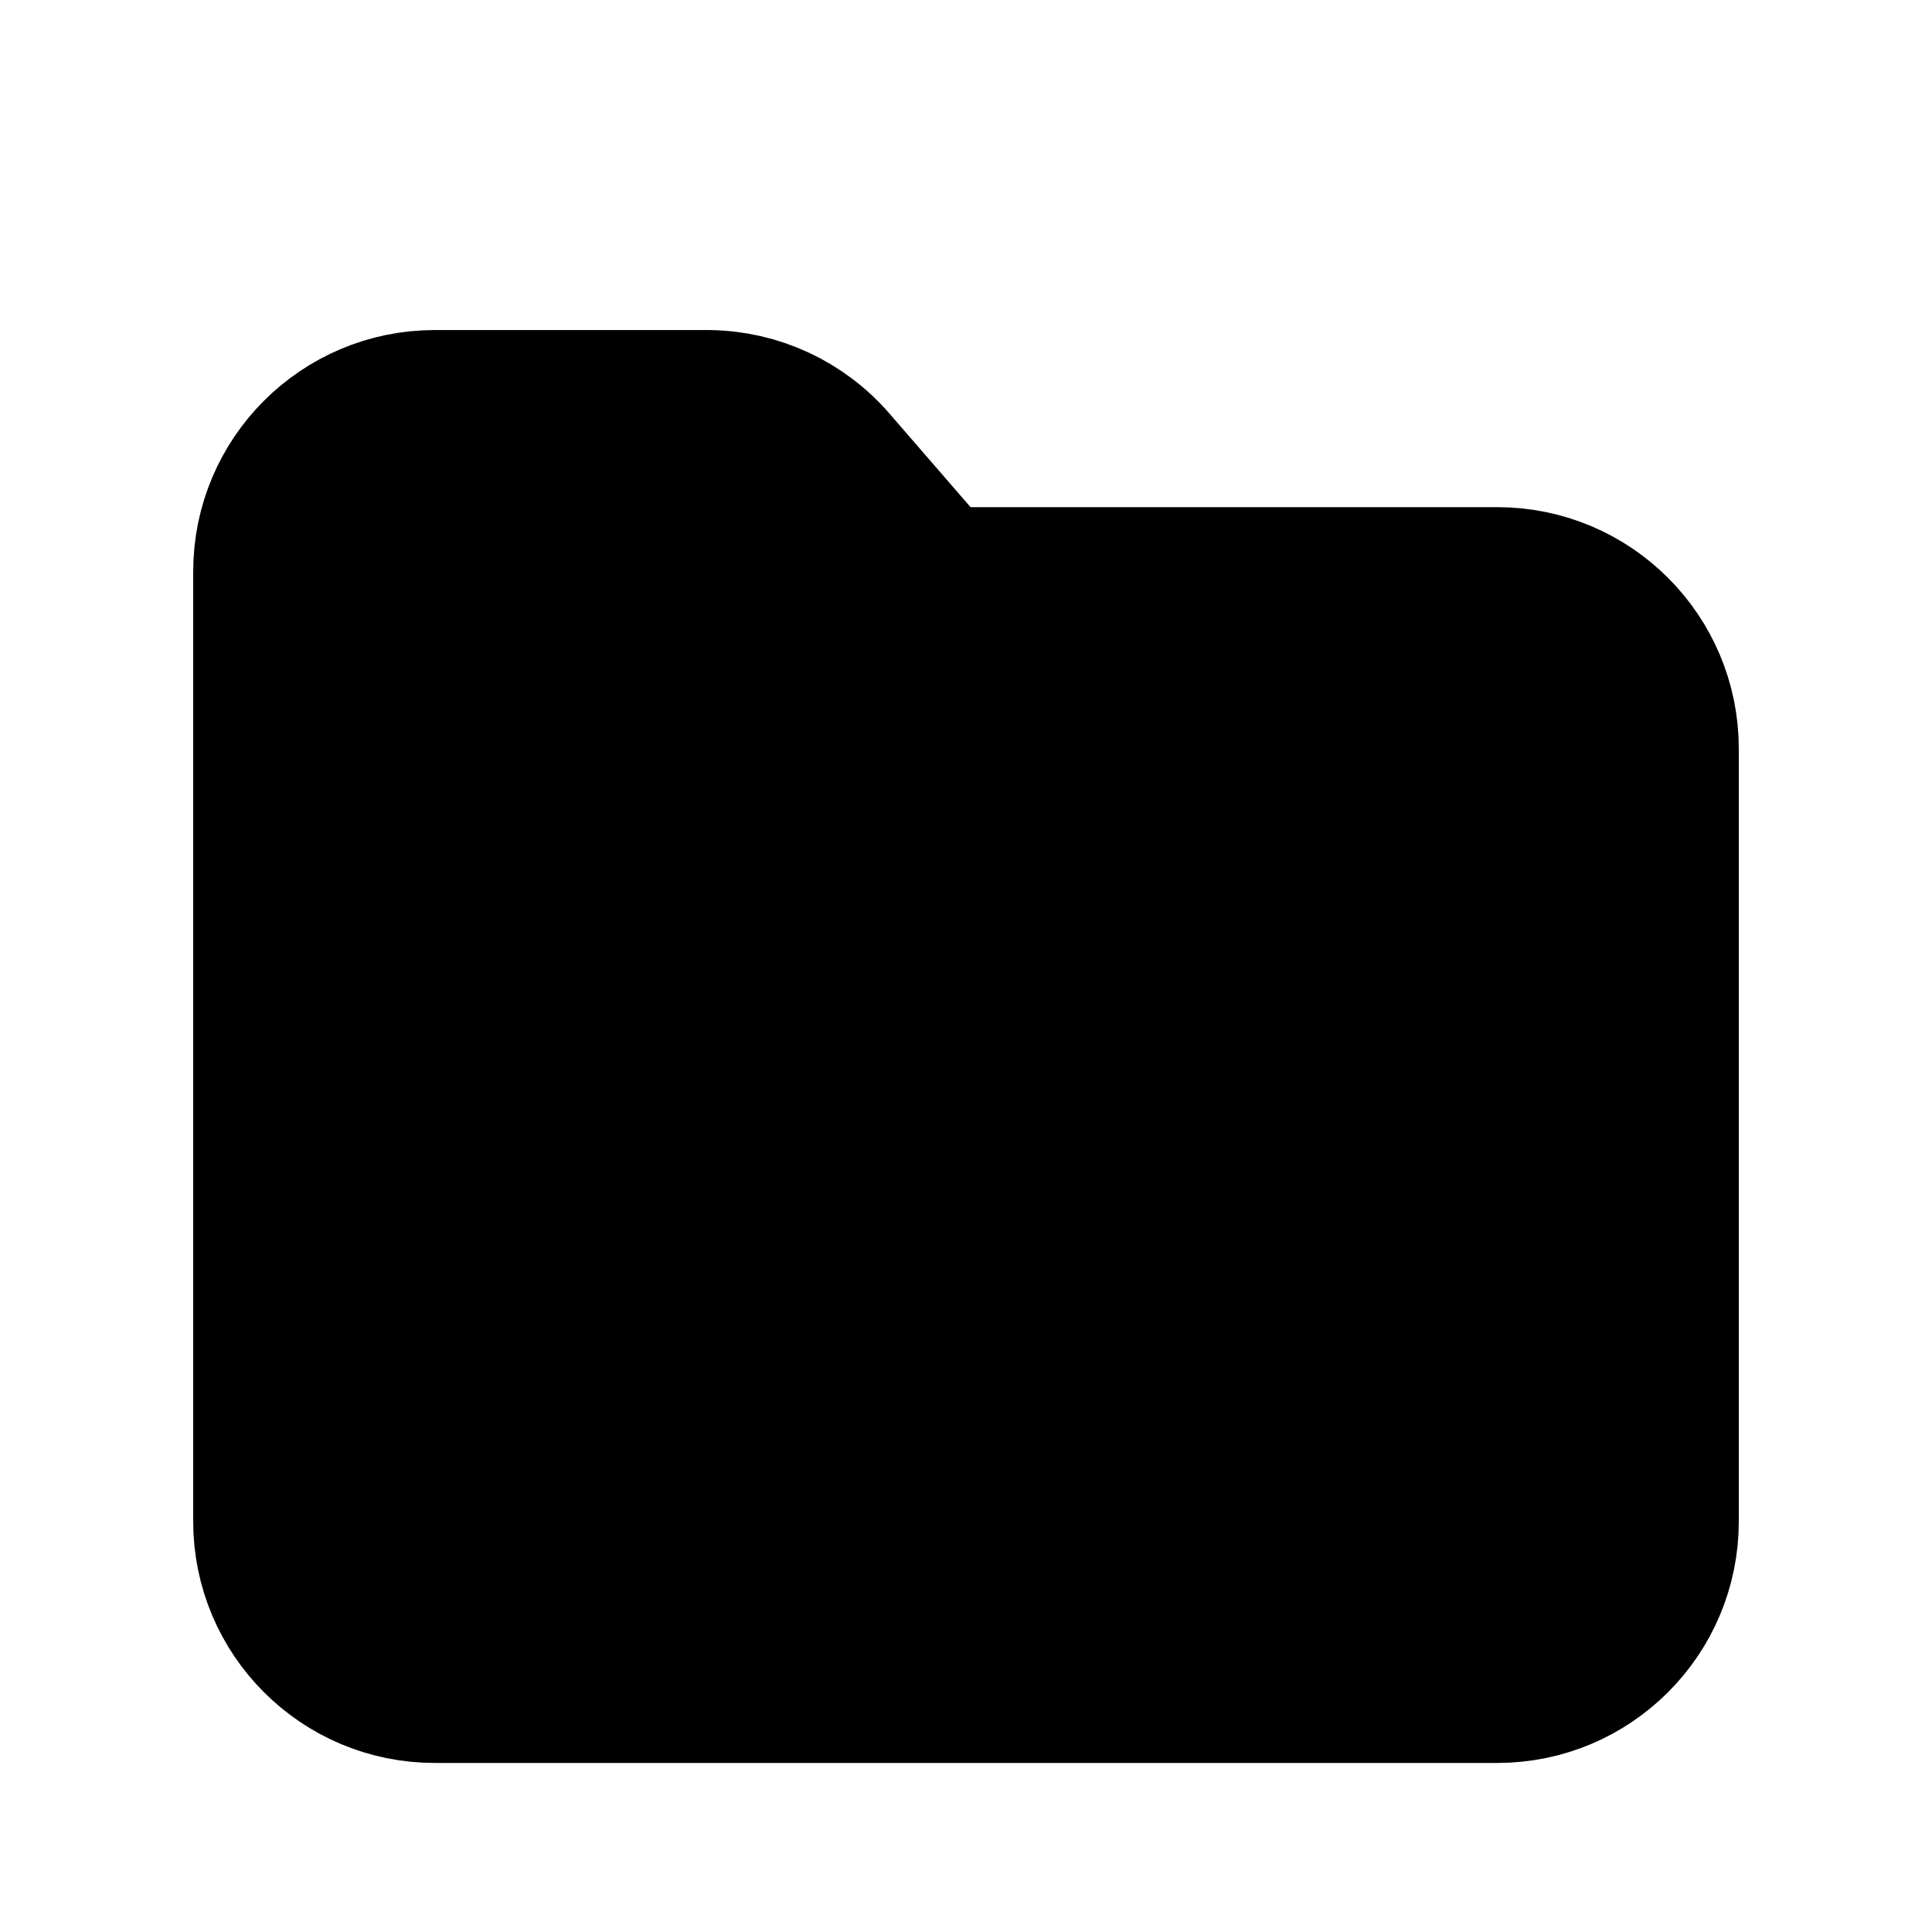
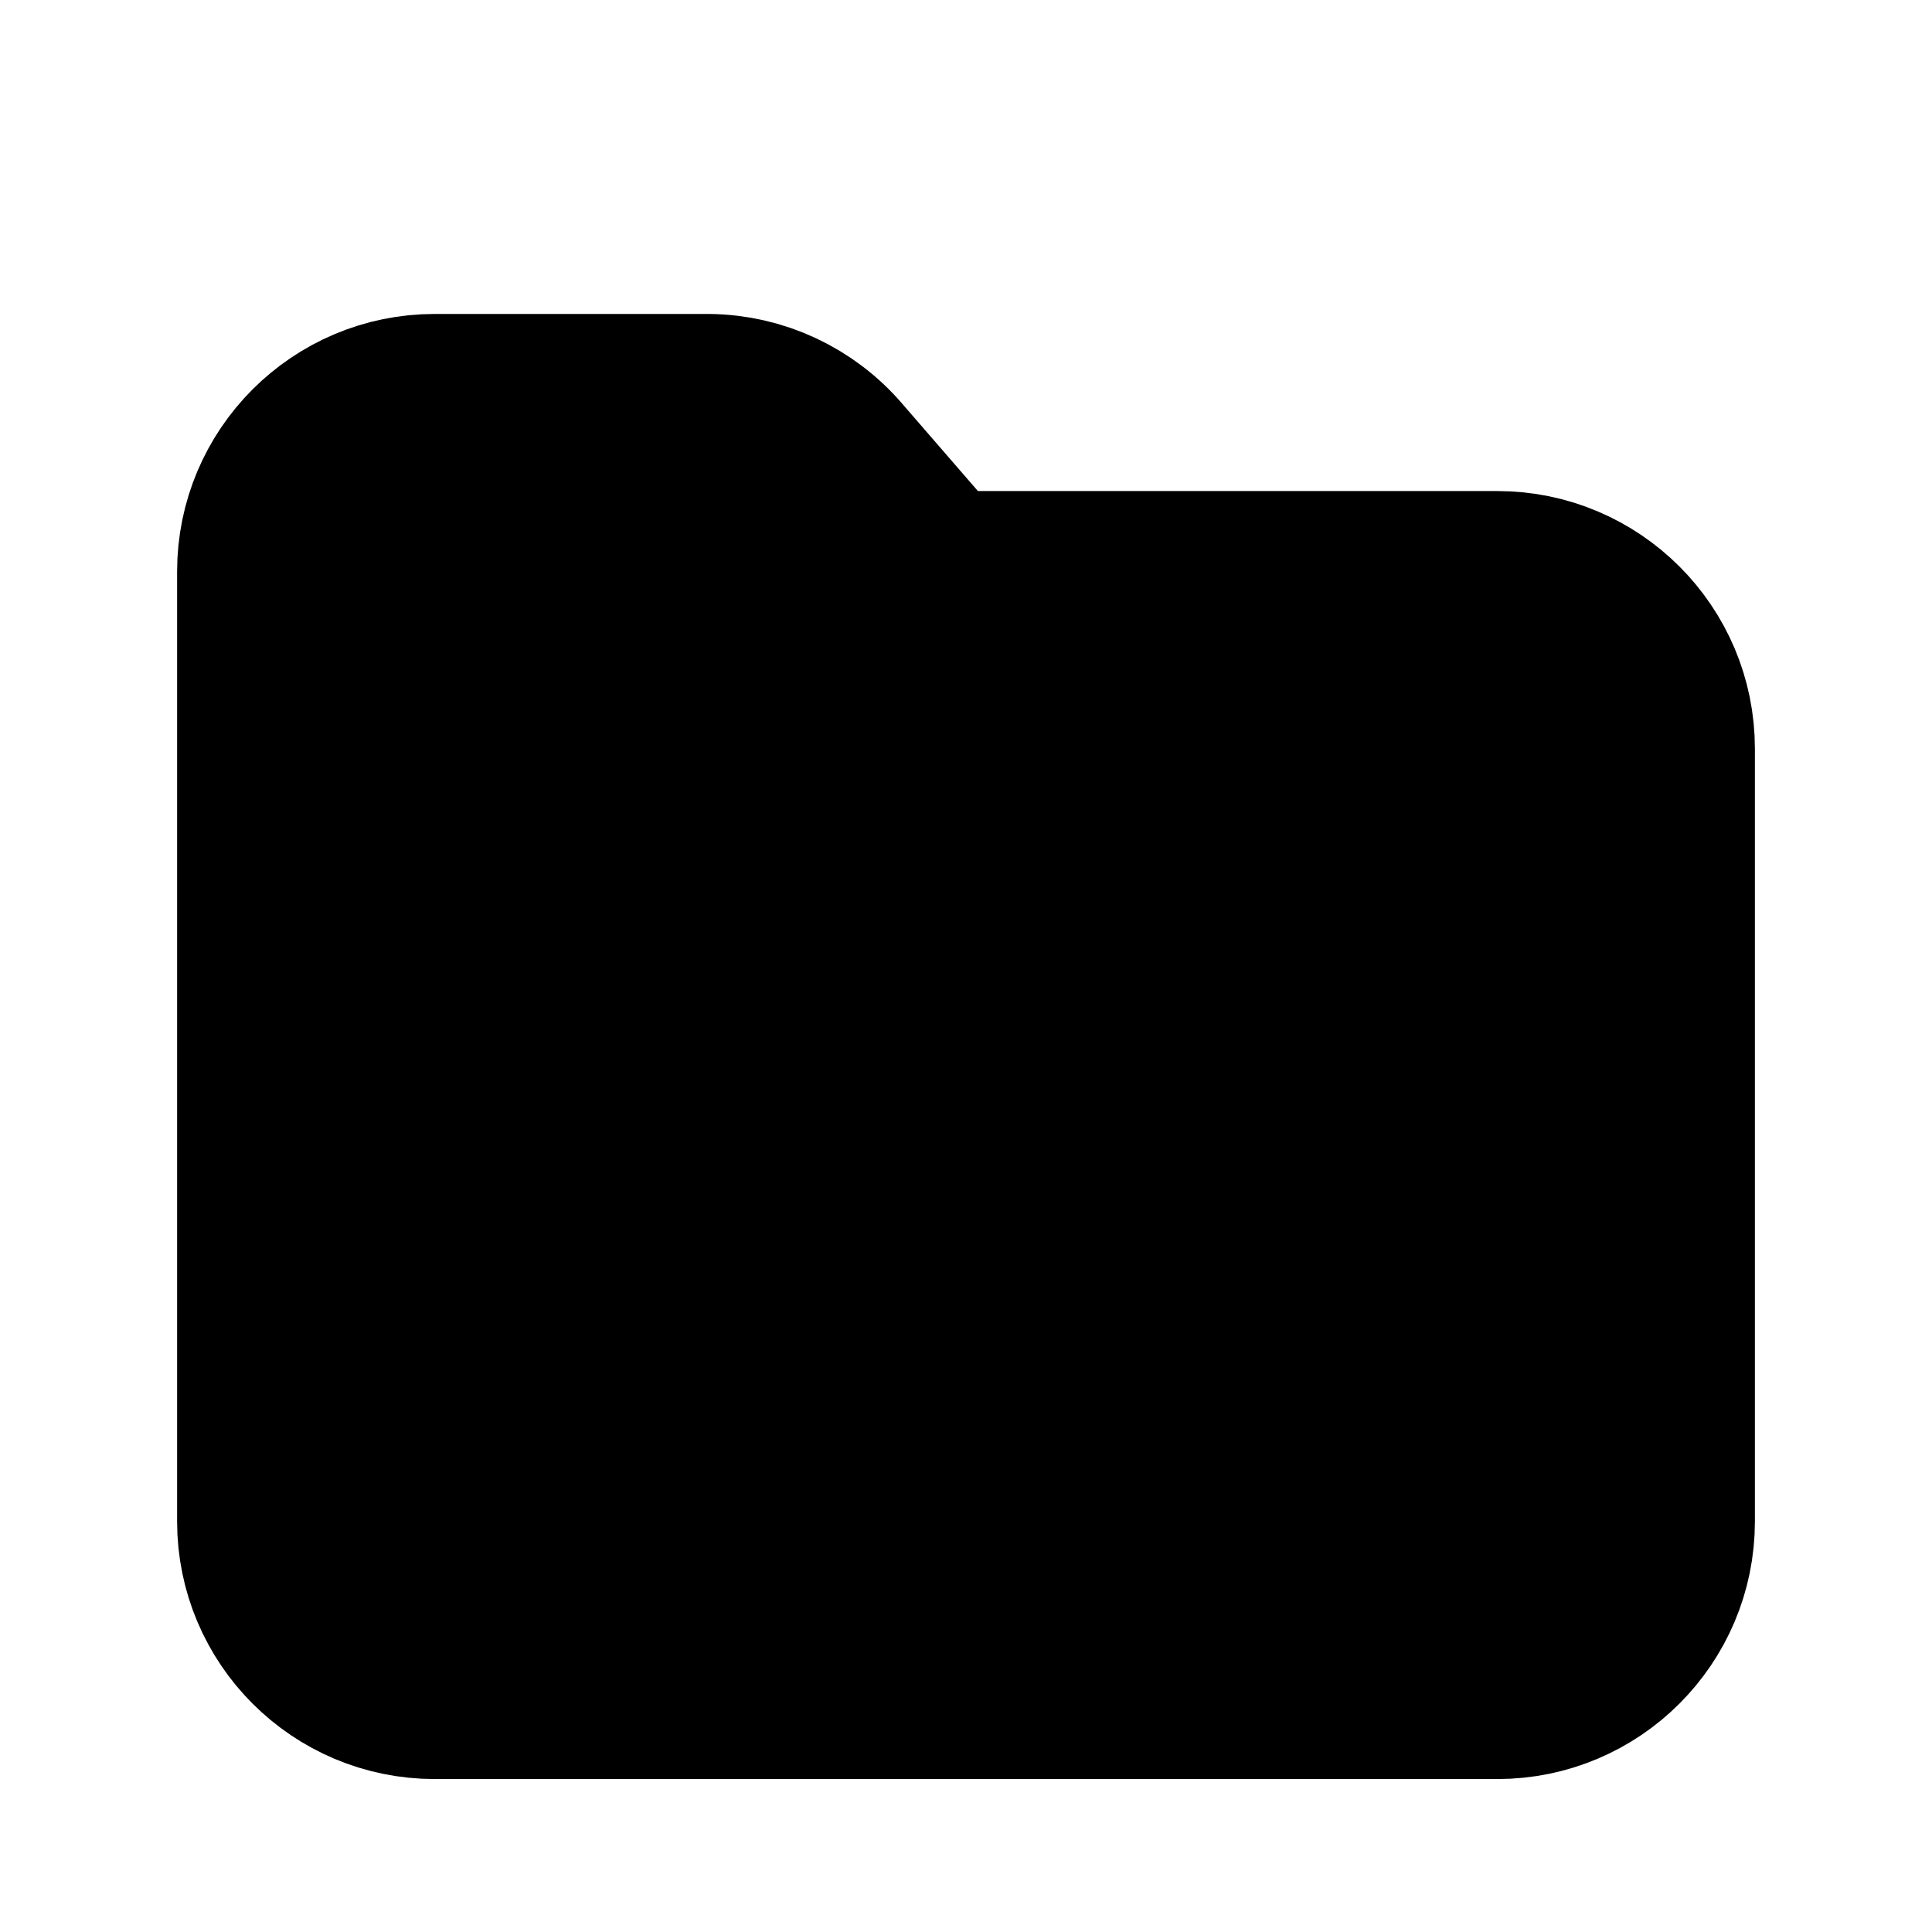
<svg xmlns="http://www.w3.org/2000/svg" viewBox="0 0 24 24" width="24" height="24" fill="none">
-   <path d="M3.4 7.1a2 2 0 0 1 2-2h3.4a2 2 0 0 1 1.5.7l1.3 1.5h7a2 2 0 0 1 2 2v9.6a2 2 0 0 1-2 2H5.4a2 2 0 0 1-2-2Z" fill="currentColor" stroke="currentColor" stroke-width="2" stroke-linecap="round" stroke-linejoin="round" />
+   <path d="M3.4 7.1a2 2 0 0 1 2-2h3.4a2 2 0 0 1 1.5.7l1.3 1.5h7a2 2 0 0 1 2 2v9.6a2 2 0 0 1-2 2H5.4a2 2 0 0 1-2-2Z" fill="currentColor" stroke="currentColor" stroke-width="2.4" stroke-linecap="round" stroke-linejoin="round" />
</svg>
